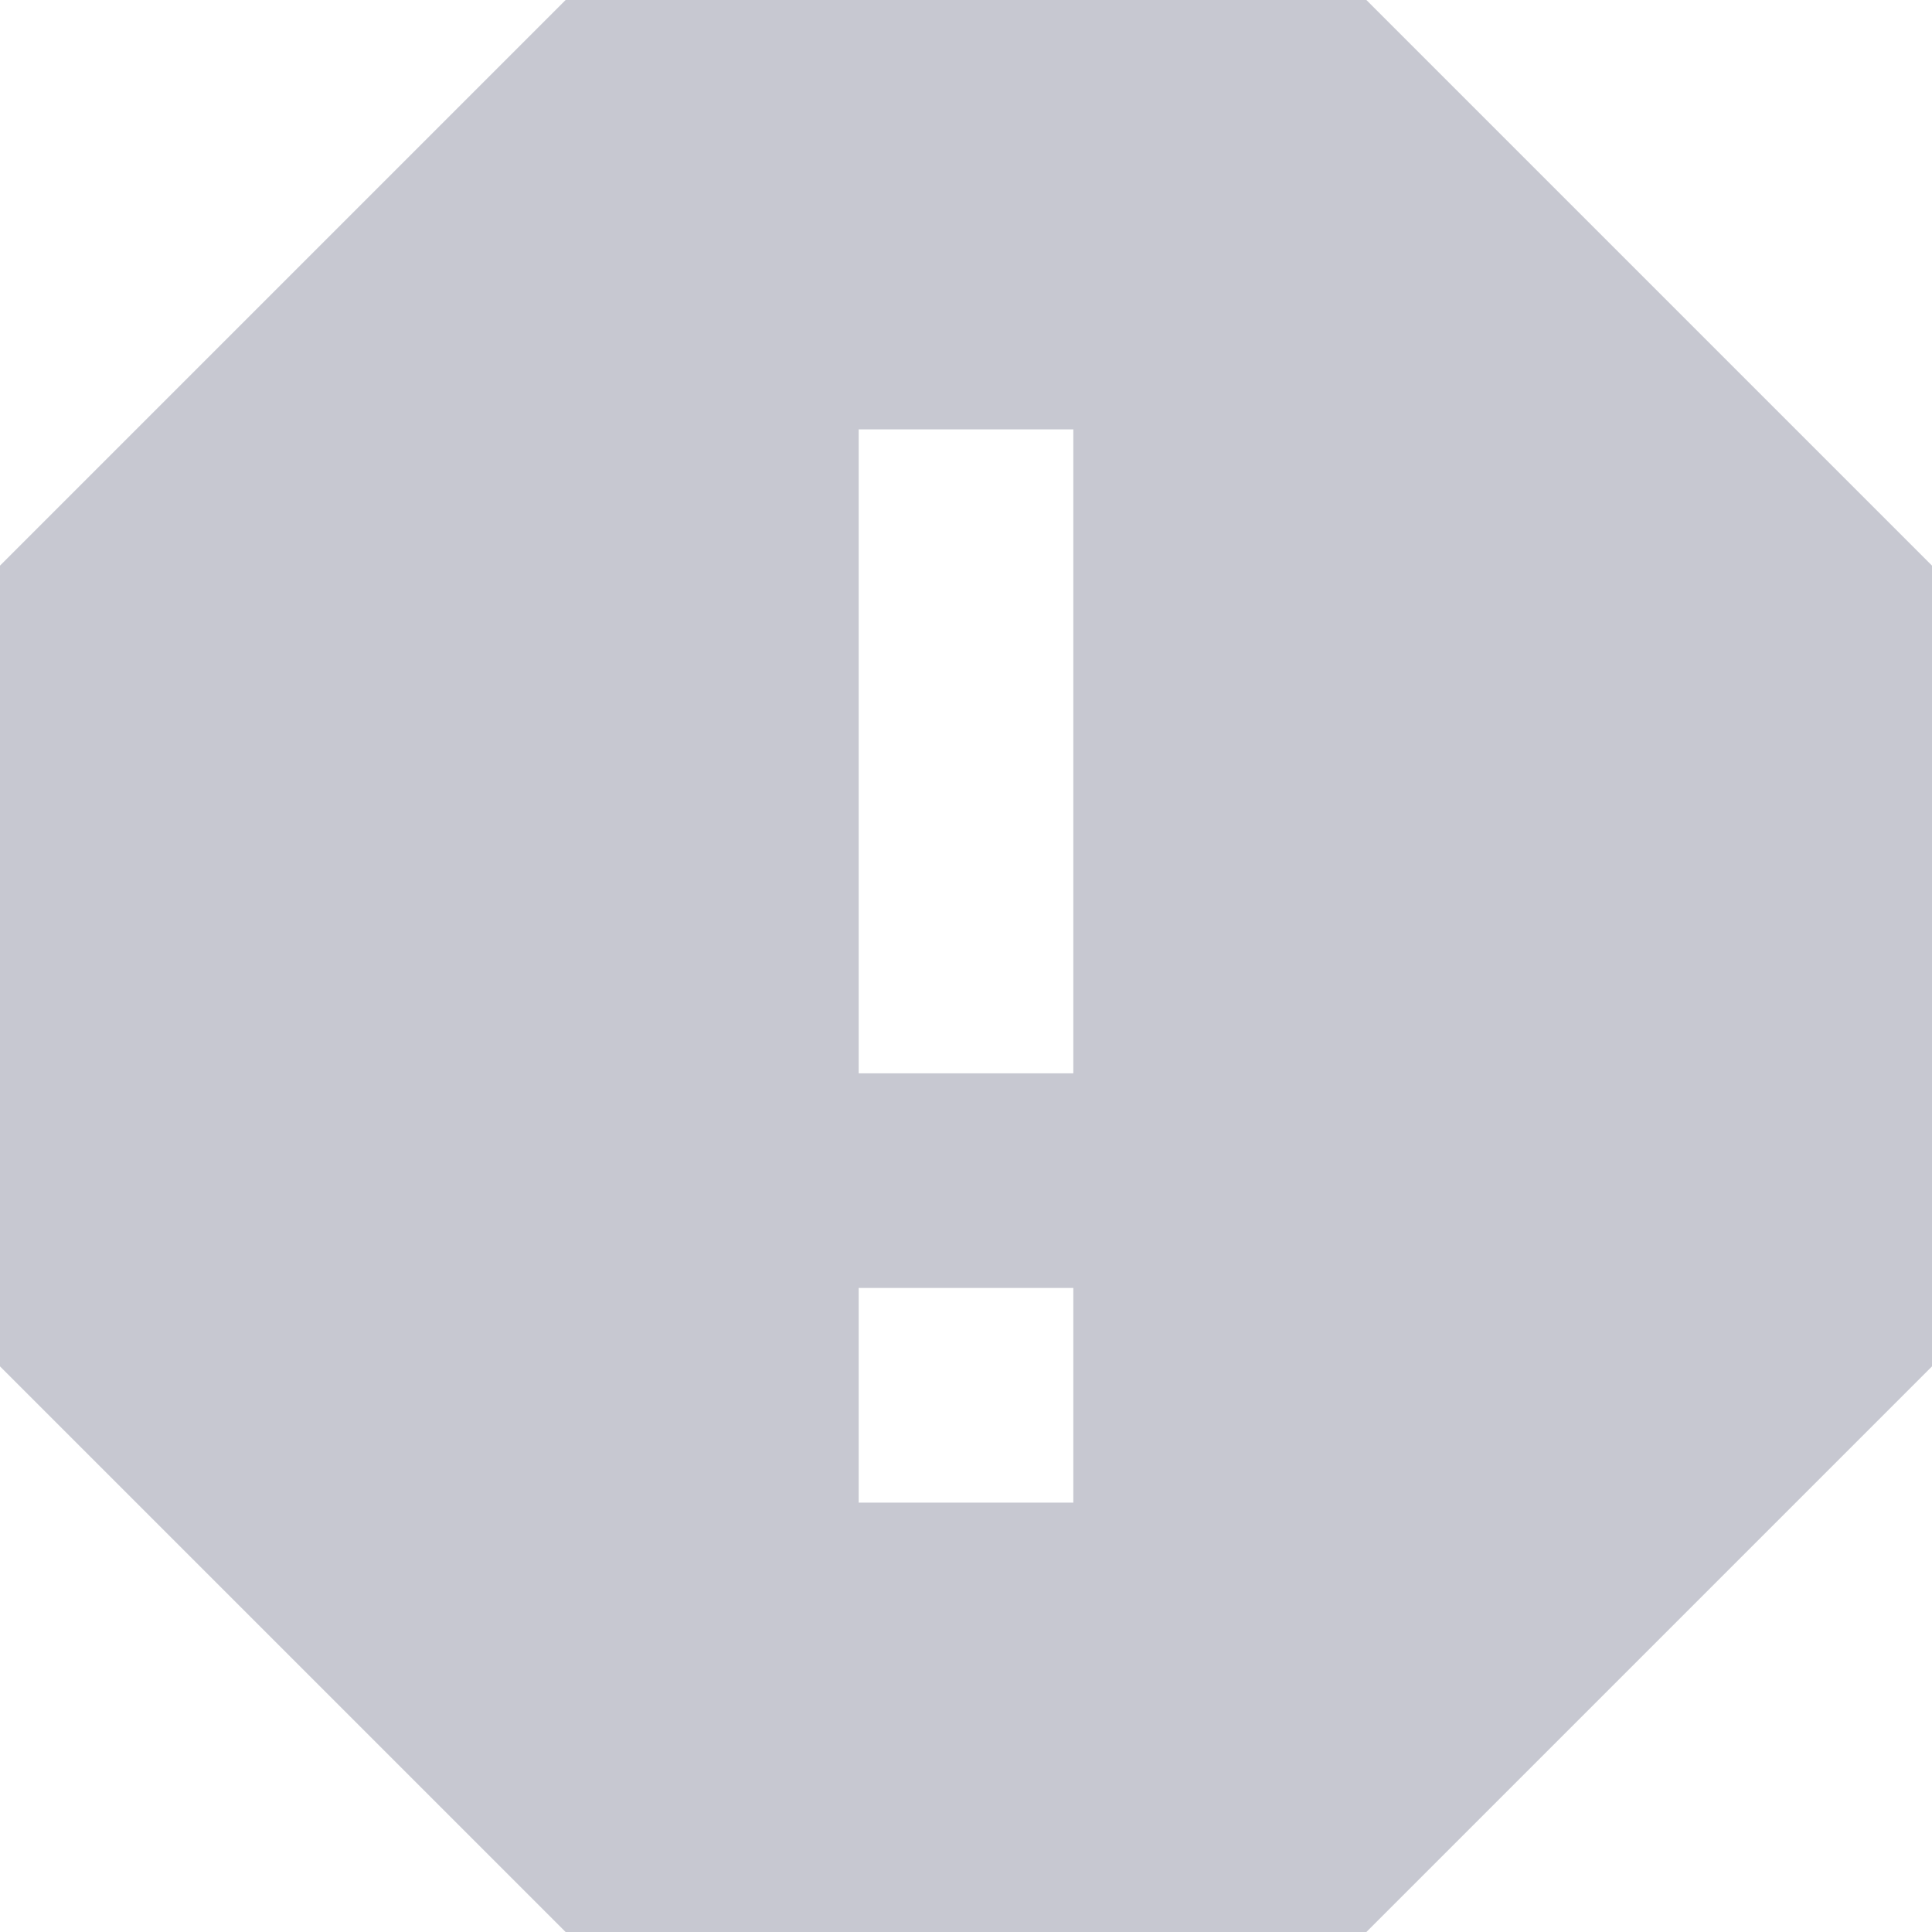
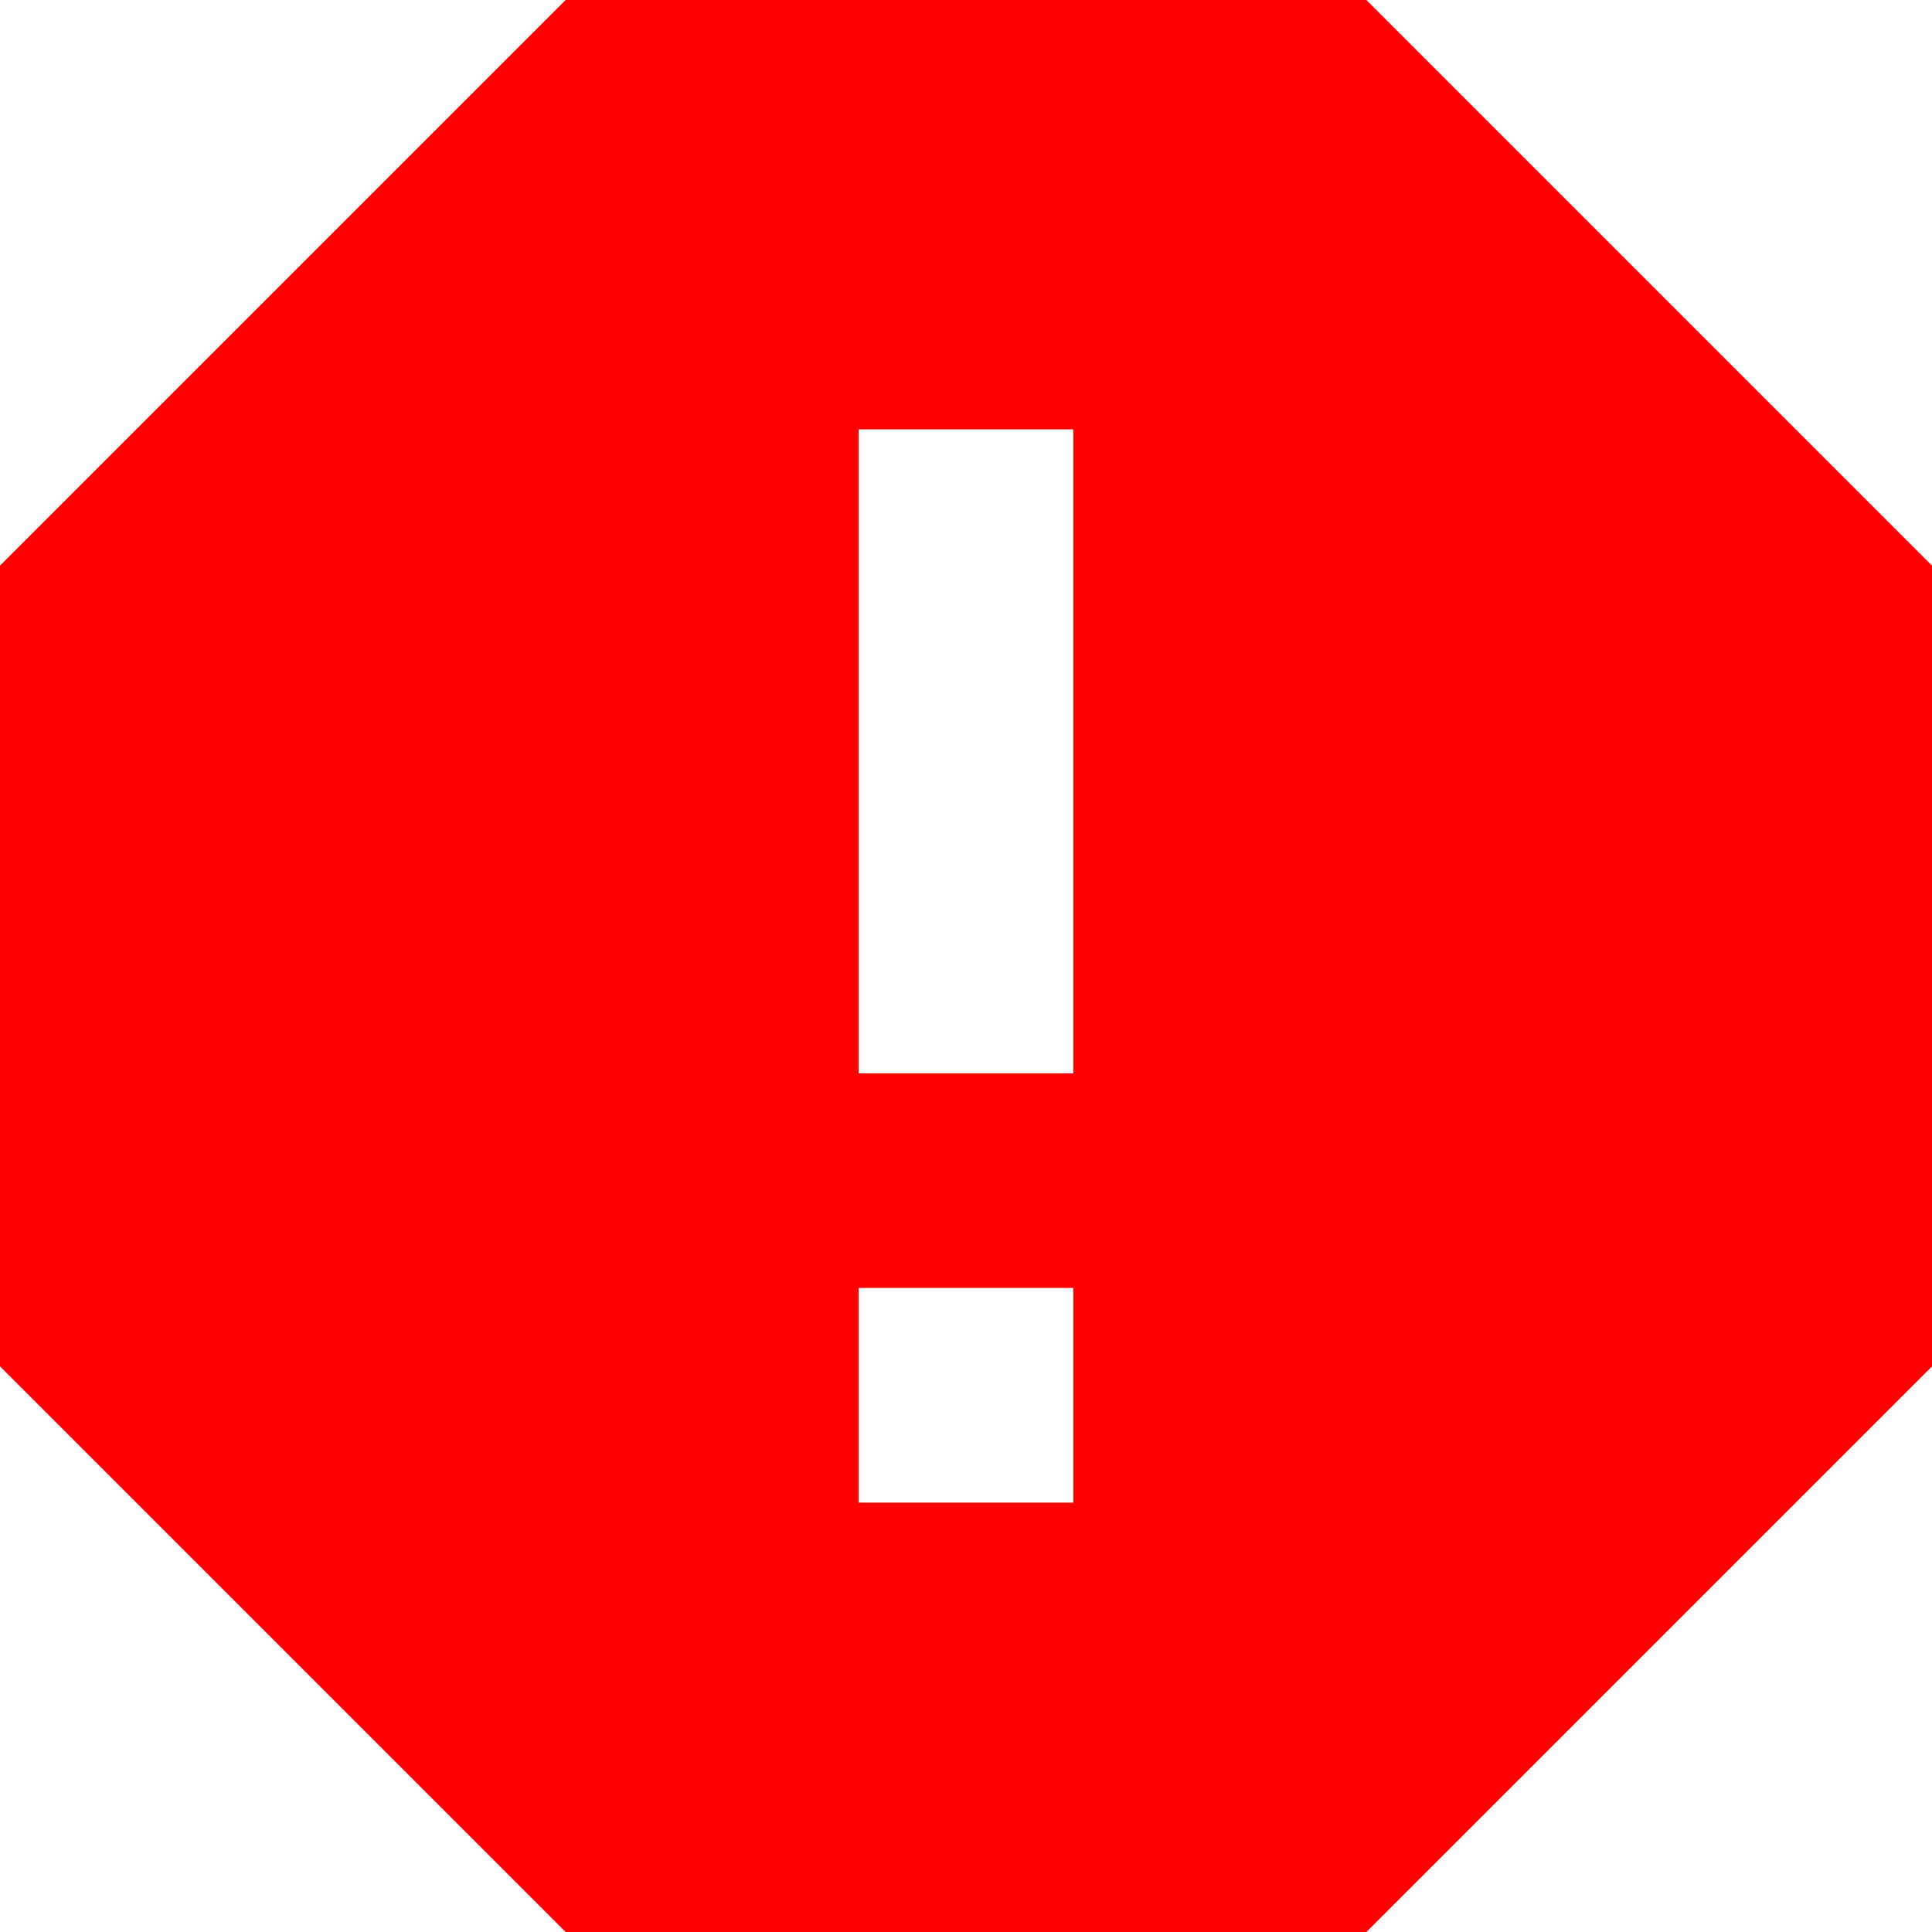
<svg xmlns="http://www.w3.org/2000/svg" width="26" height="26" viewBox="0 0 26 26" fill="none">
-   <path d="M14.444 14.444H11.556V5.778H14.444M11.556 17.333H14.444V20.222H11.556M18.388 0H7.612L0 7.612V18.388L7.612 26H18.388L26 18.388V7.612L18.388 0Z" fill="#C7C8D1" />
+   <path d="M14.444 14.444H11.556V5.778H14.444M11.556 17.333H14.444V20.222H11.556M18.388 0H7.612L0 7.612V18.388L7.612 26H18.388L26 18.388V7.612L18.388 0Z" fill="#FF0000" />
</svg>
